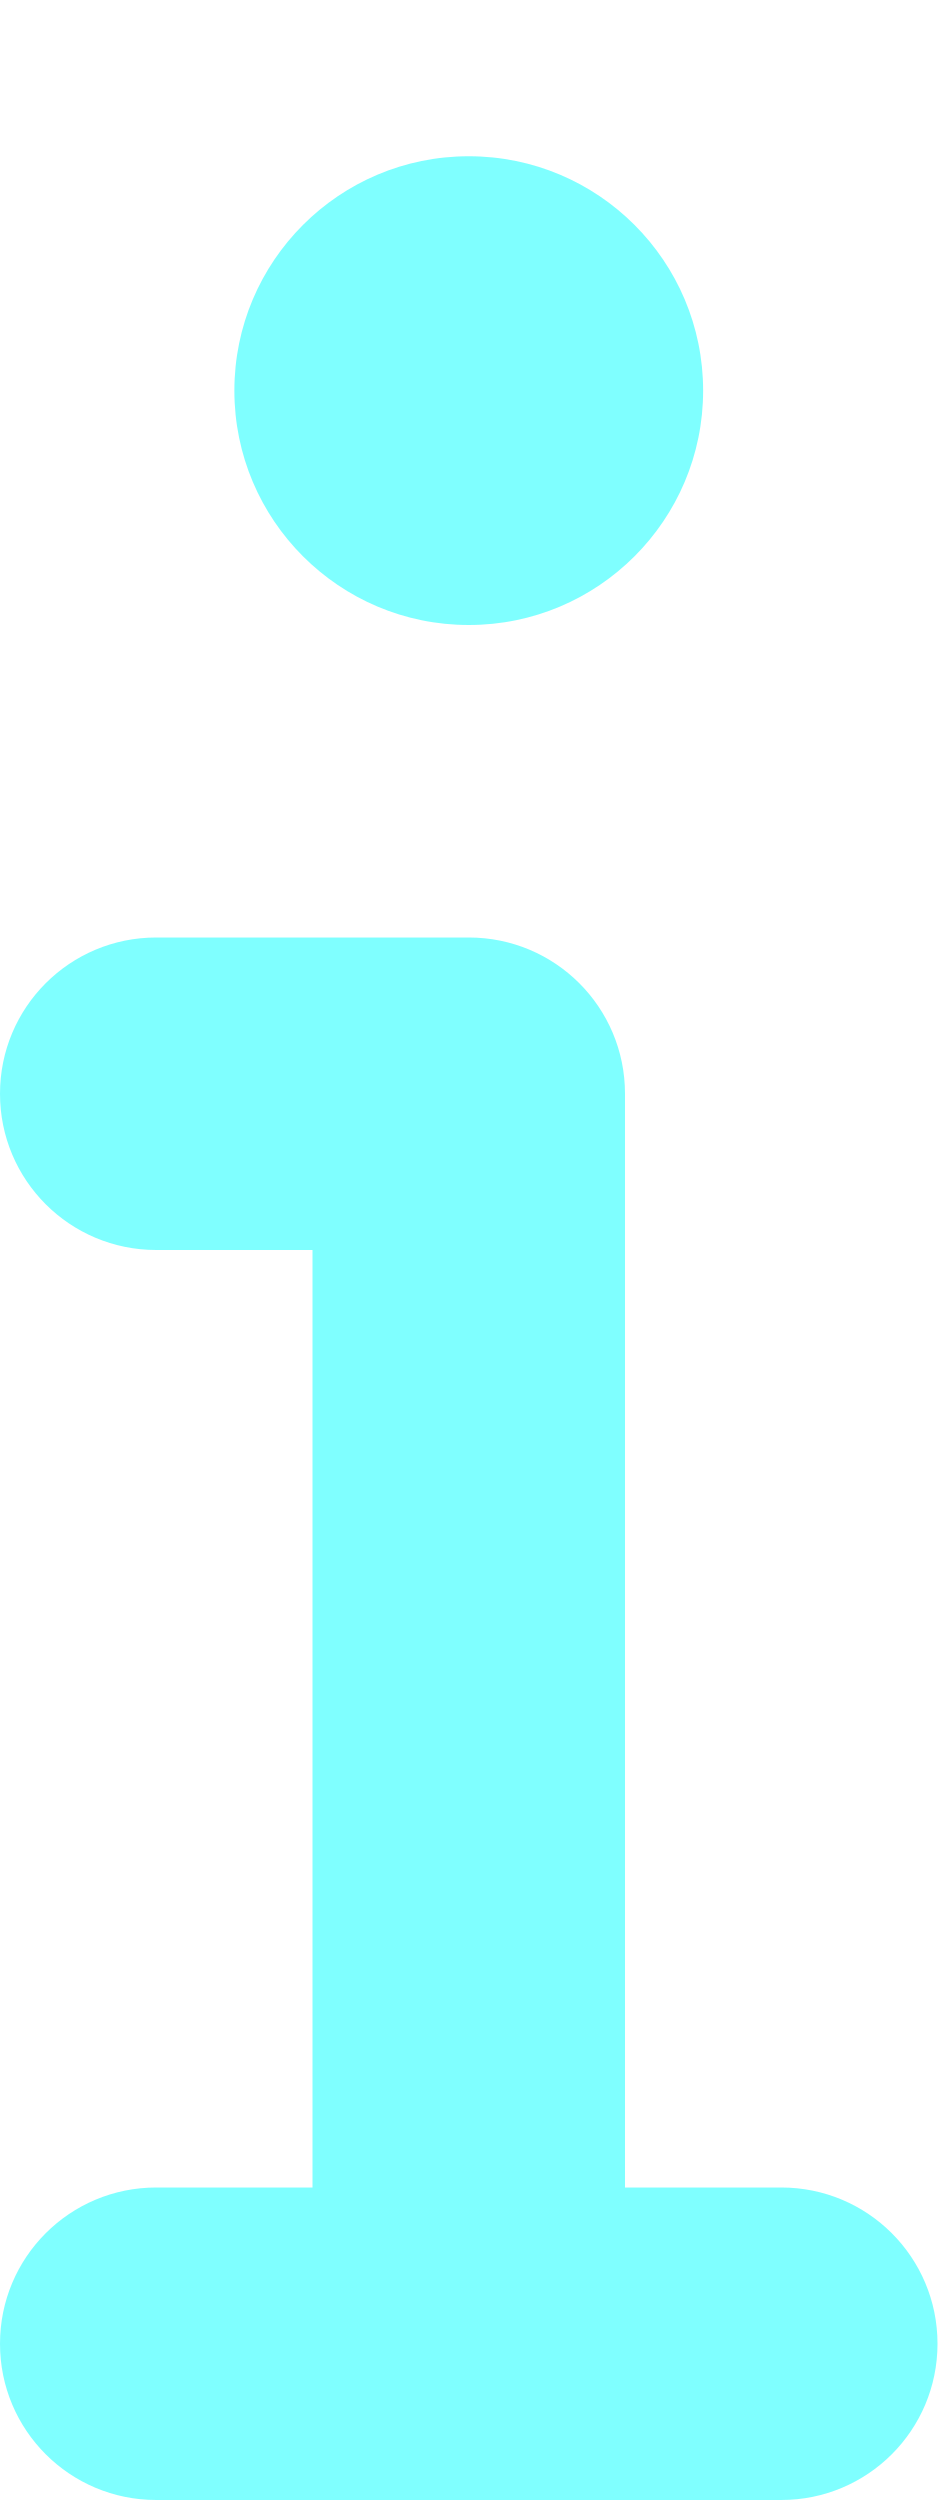
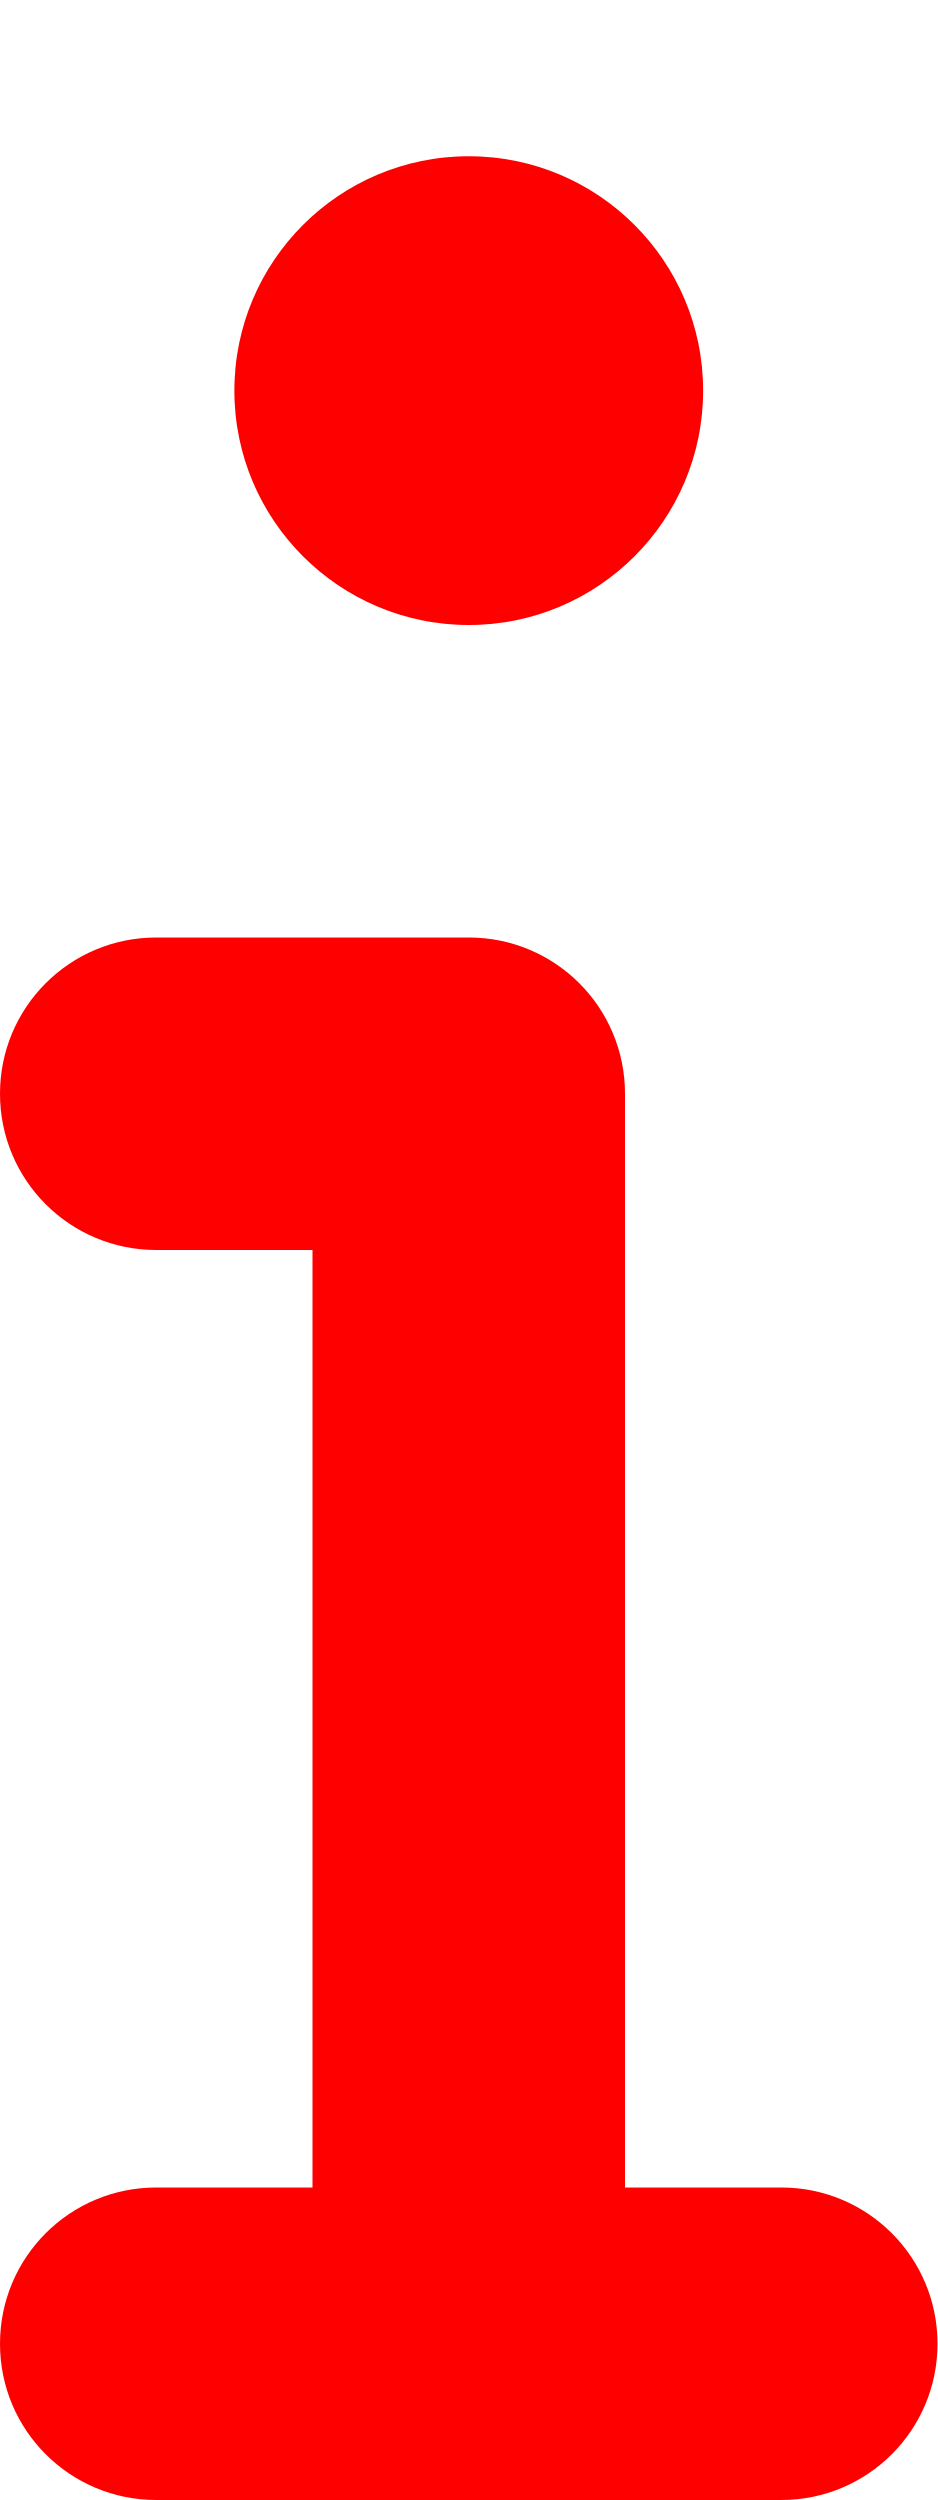
<svg xmlns="http://www.w3.org/2000/svg" height="16" width="6" viewBox="0 0 192 512">
-   <path d="M48 80a48 48 0 1 1 96 0A48 48 0 1 1 48 80zM0 224c0-17.7 14.3-32 32-32H96c17.7 0 32 14.3 32 32V448h32c17.7 0 32 14.3 32 32s-14.3 32-32 32H32c-17.7 0-32-14.3-32-32s14.3-32 32-32H64V256H32c-17.7 0-32-14.3-32-32z" fill="rgba(0,255,255,0.5)" />
+   <path d="M48 80a48 48 0 1 1 96 0A48 48 0 1 1 48 80zM0 224c0-17.7 14.3-32 32-32H96c17.7 0 32 14.3 32 32V448h32c17.7 0 32 14.3 32 32s-14.3 32-32 32H32c-17.7 0-32-14.3-32-32s14.3-32 32-32H64V256H32c-17.7 0-32-14.3-32-32z" fill="rgba(255,0,0)" />
</svg>
